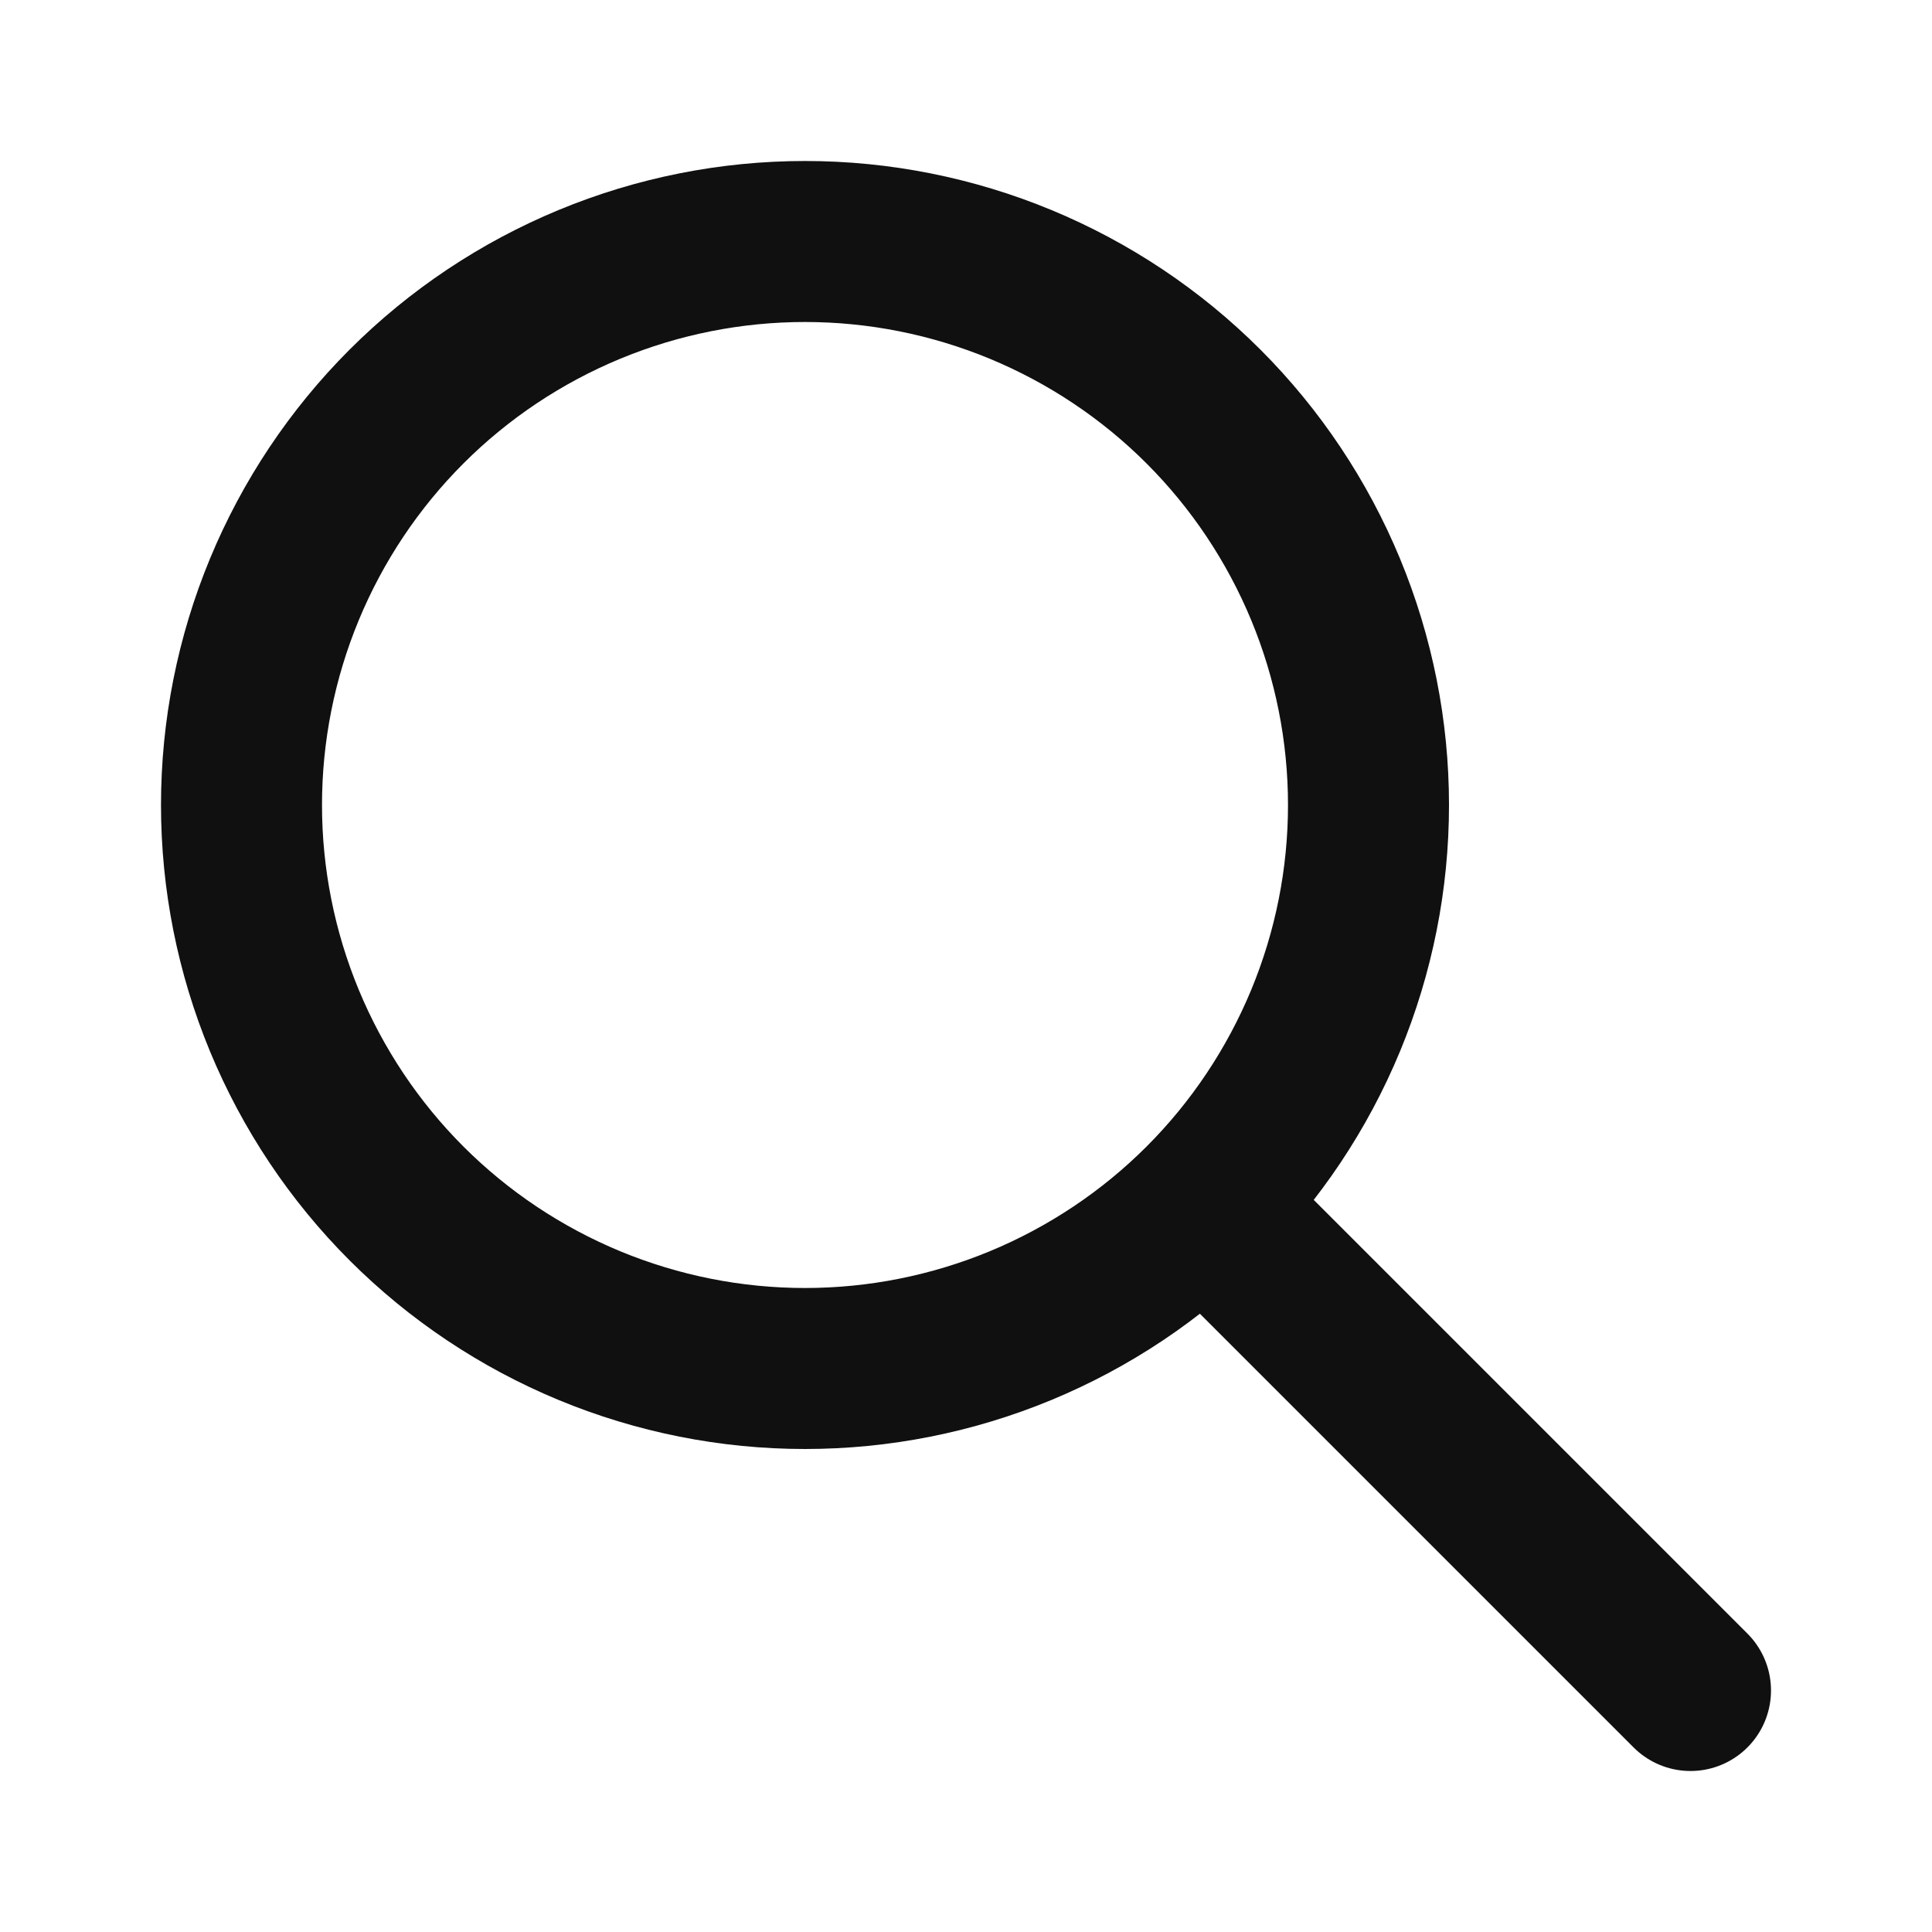
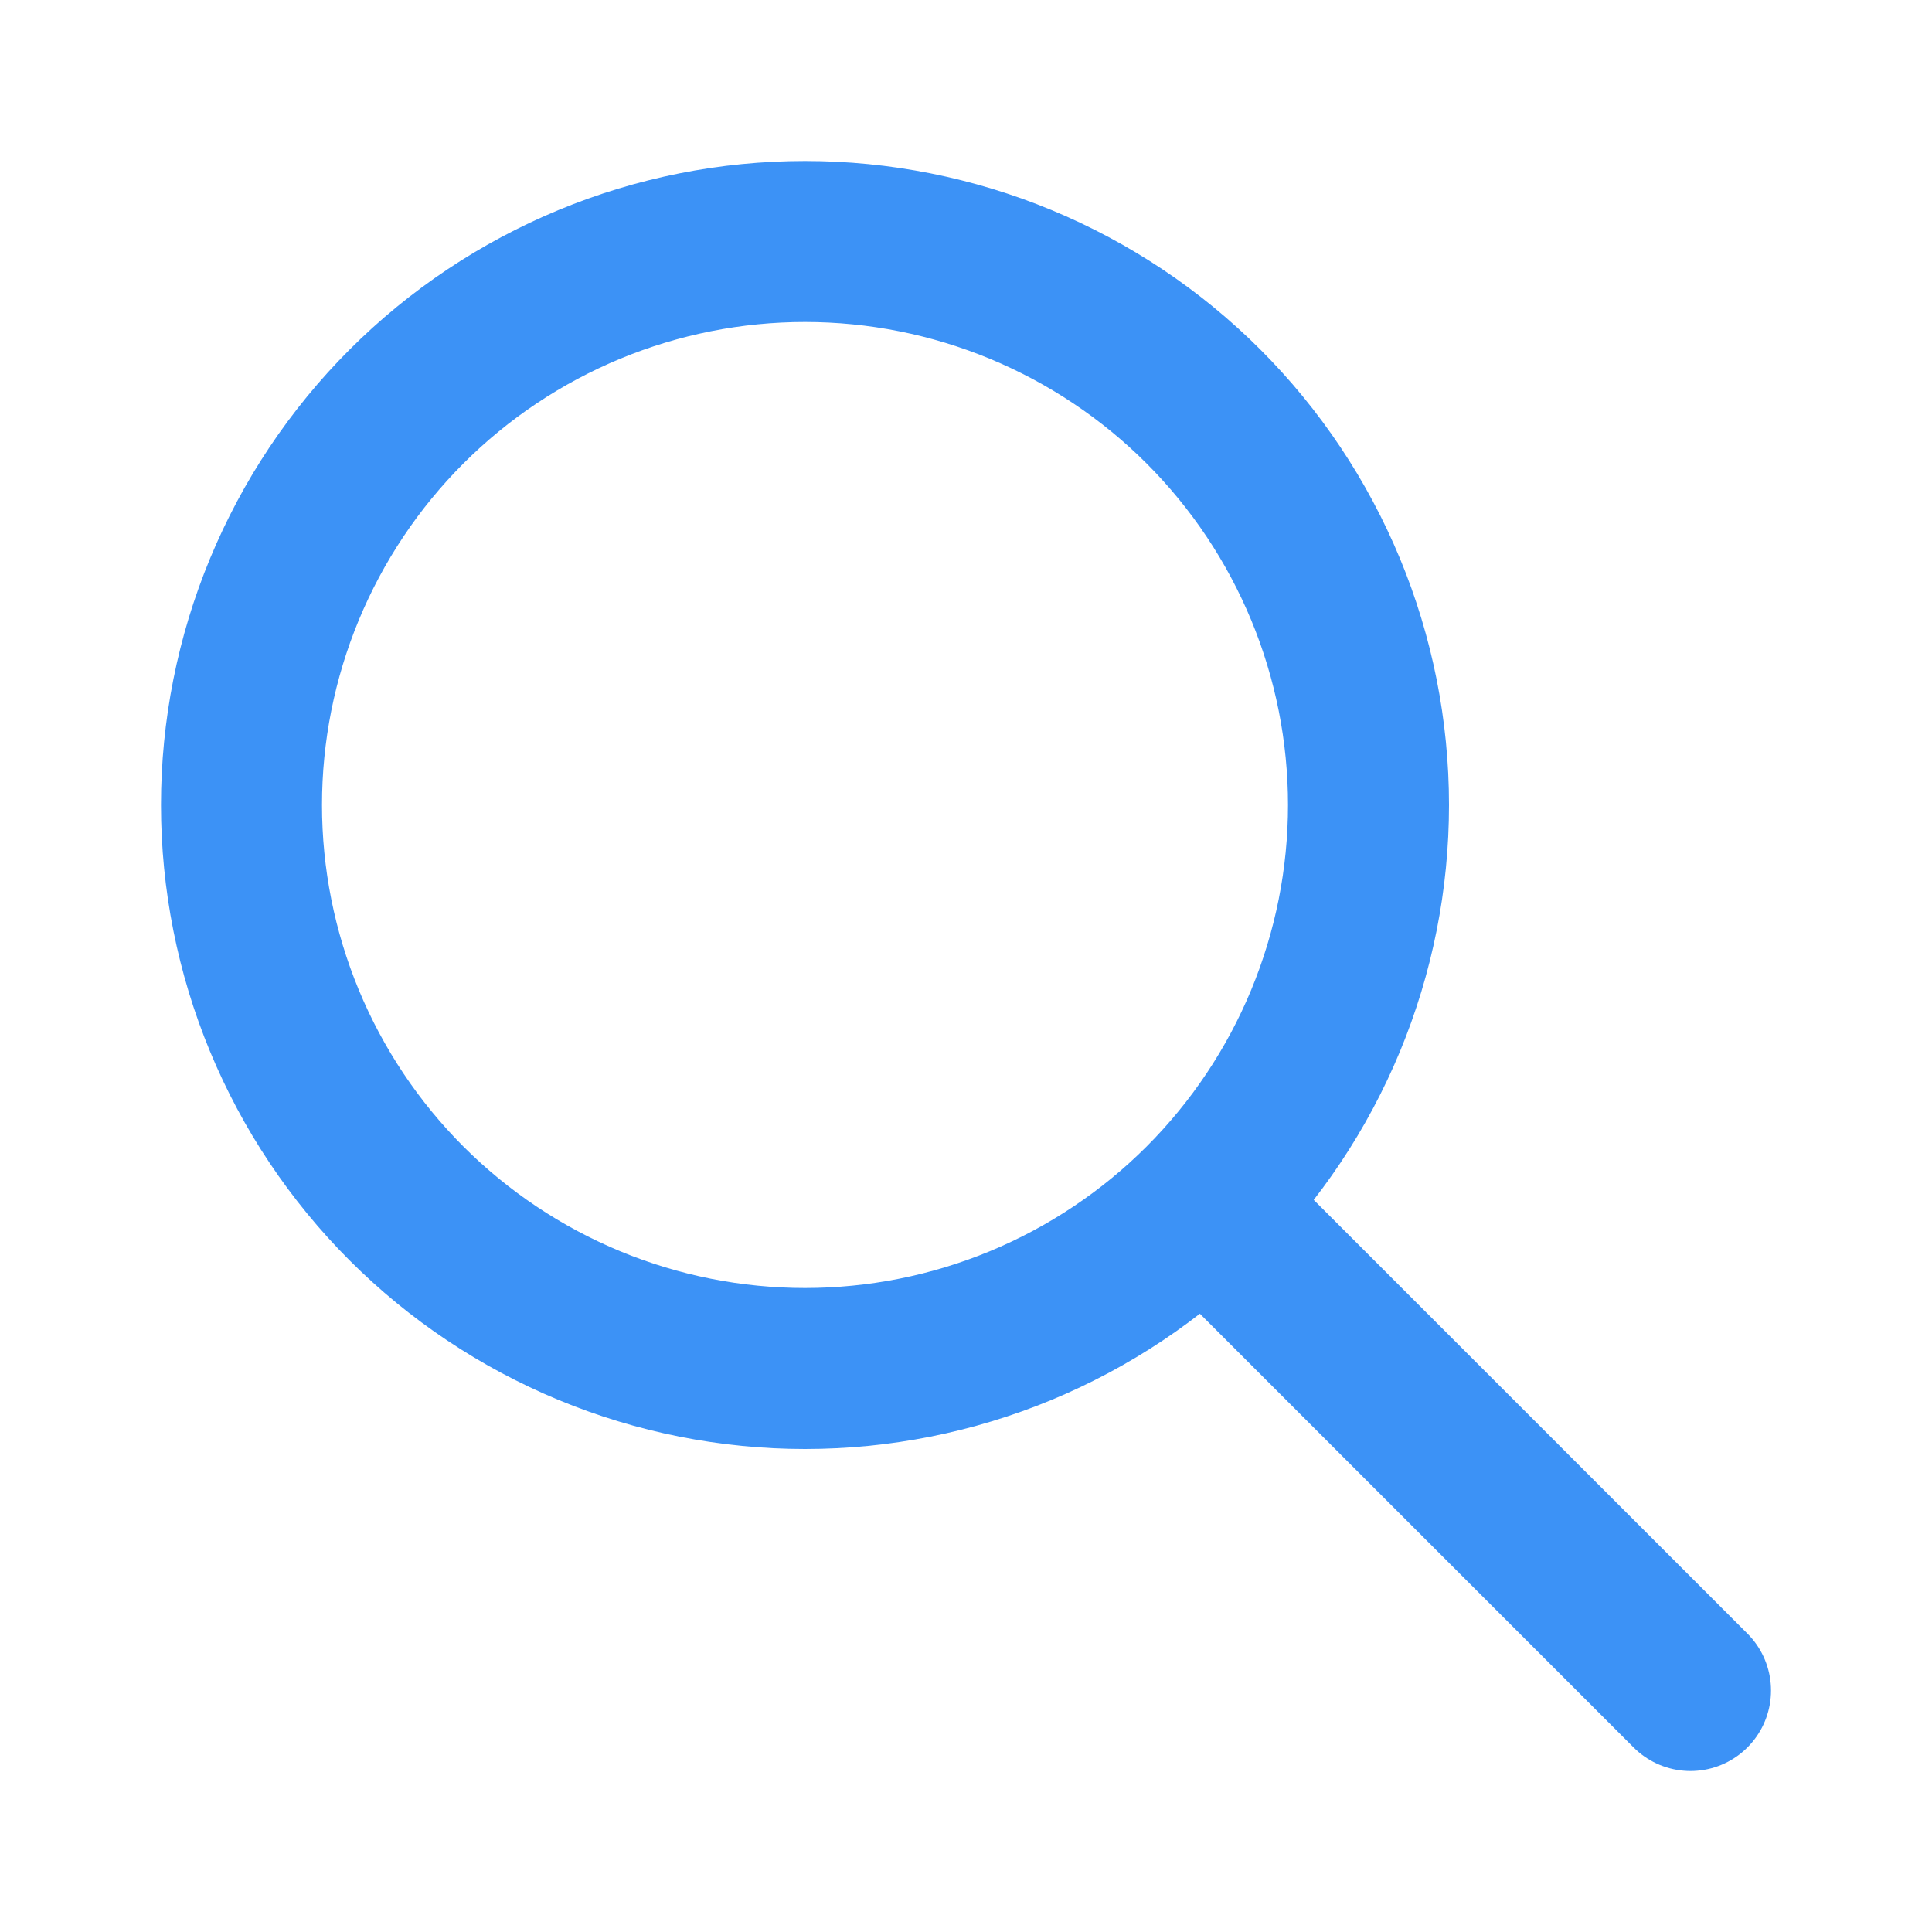
<svg xmlns="http://www.w3.org/2000/svg" width="24" height="24" viewBox="0 0 24 24" fill="none">
-   <path d="M21 21L15 15M3 10C3 10.919 3.181 11.829 3.533 12.679C3.885 13.528 4.4 14.3 5.05 14.95C5.7 15.6 6.472 16.115 7.321 16.467C8.171 16.819 9.081 17 10 17C10.919 17 11.829 16.819 12.679 16.467C13.528 16.115 14.3 15.6 14.95 14.95C15.6 14.3 16.115 13.528 16.467 12.679C16.819 11.829 17 10.919 17 10C17 9.081 16.819 8.171 16.467 7.321C16.115 6.472 15.6 5.7 14.95 5.05C14.3 4.4 13.528 3.885 12.679 3.533C11.829 3.181 10.919 3 10 3C9.081 3 8.171 3.181 7.321 3.533C6.472 3.885 5.7 4.4 5.05 5.05C4.4 5.7 3.885 6.472 3.533 7.321C3.181 8.171 3 9.081 3 10Z" stroke="#101010" stroke-width="2" stroke-linecap="round" stroke-linejoin="round" />
+   <path d="M21 21L15 15M3 10C3 10.919 3.181 11.829 3.533 12.679C3.885 13.528 4.4 14.3 5.05 14.95C5.7 15.6 6.472 16.115 7.321 16.467C8.171 16.819 9.081 17 10 17C10.919 17 11.829 16.819 12.679 16.467C13.528 16.115 14.3 15.6 14.95 14.95C15.6 14.3 16.115 13.528 16.467 12.679C16.819 11.829 17 10.919 17 10C17 9.081 16.819 8.171 16.467 7.321C16.115 6.472 15.6 5.7 14.95 5.05C14.3 4.4 13.528 3.885 12.679 3.533C11.829 3.181 10.919 3 10 3C9.081 3 8.171 3.181 7.321 3.533C6.472 3.885 5.7 4.4 5.05 5.05C4.4 5.7 3.885 6.472 3.533 7.321C3.181 8.171 3 9.081 3 10Z" stroke="#3C92F6" stroke-width="2" stroke-linecap="round" stroke-linejoin="round" />
</svg>
